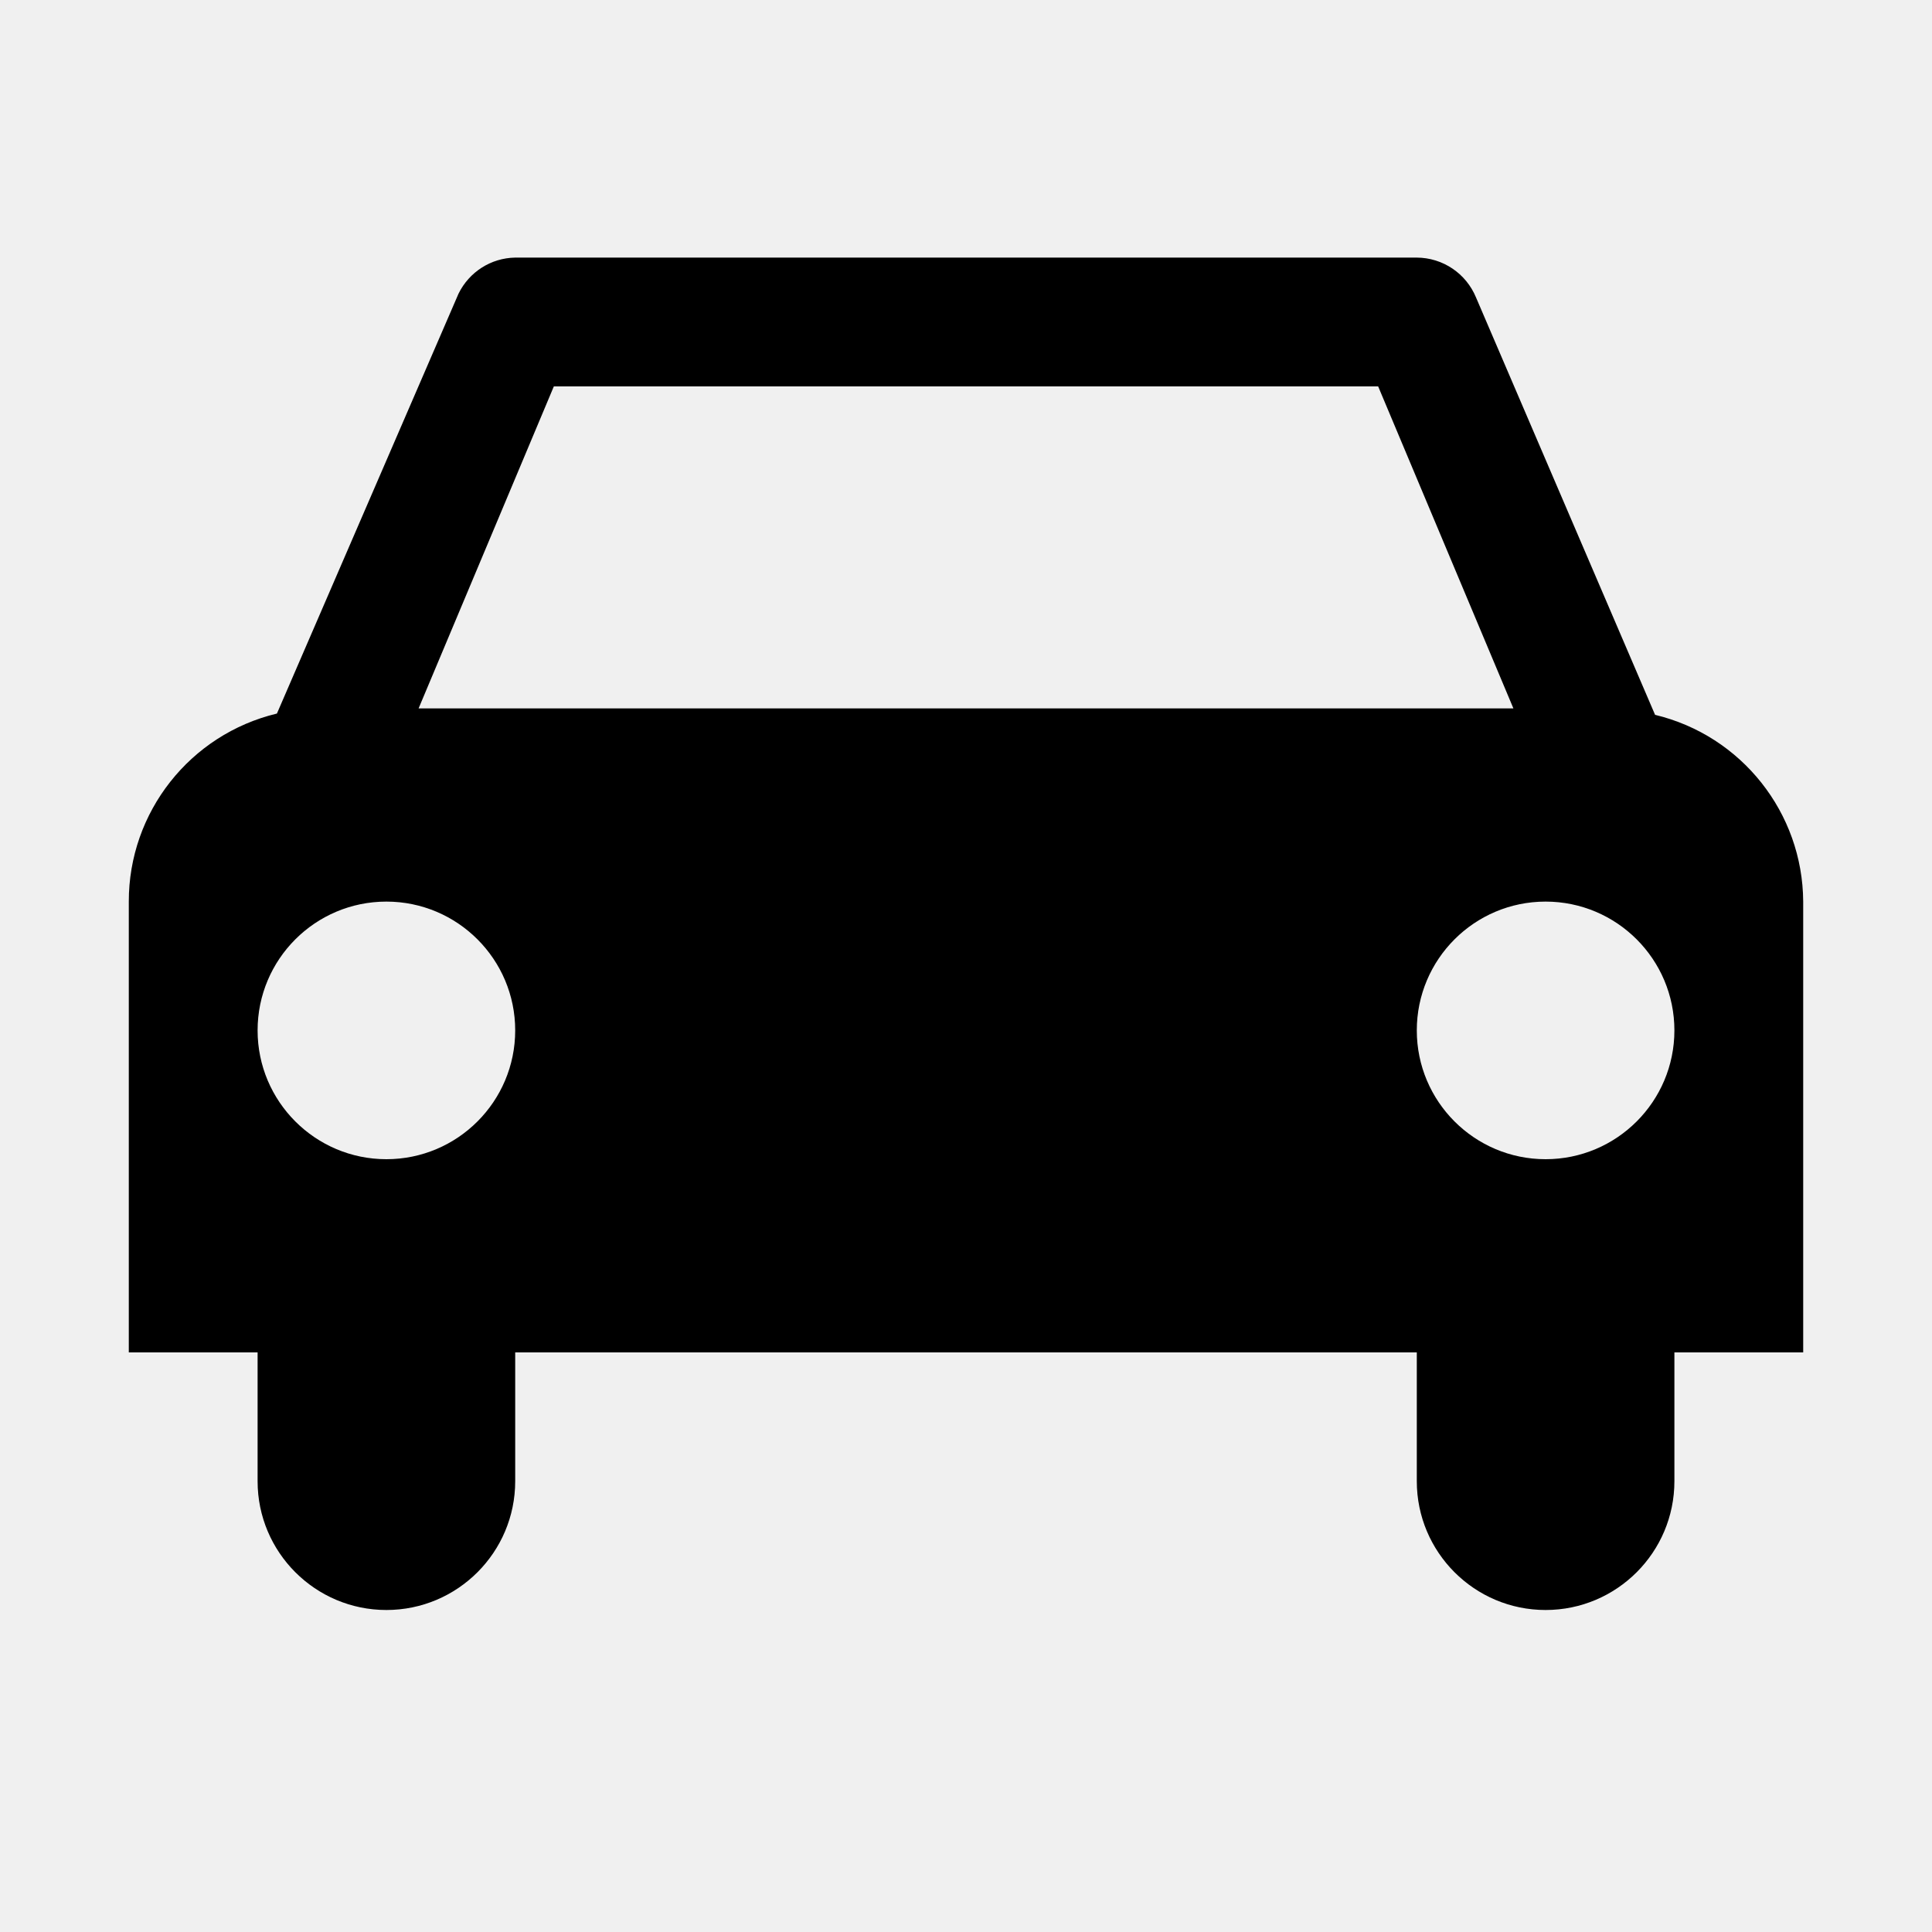
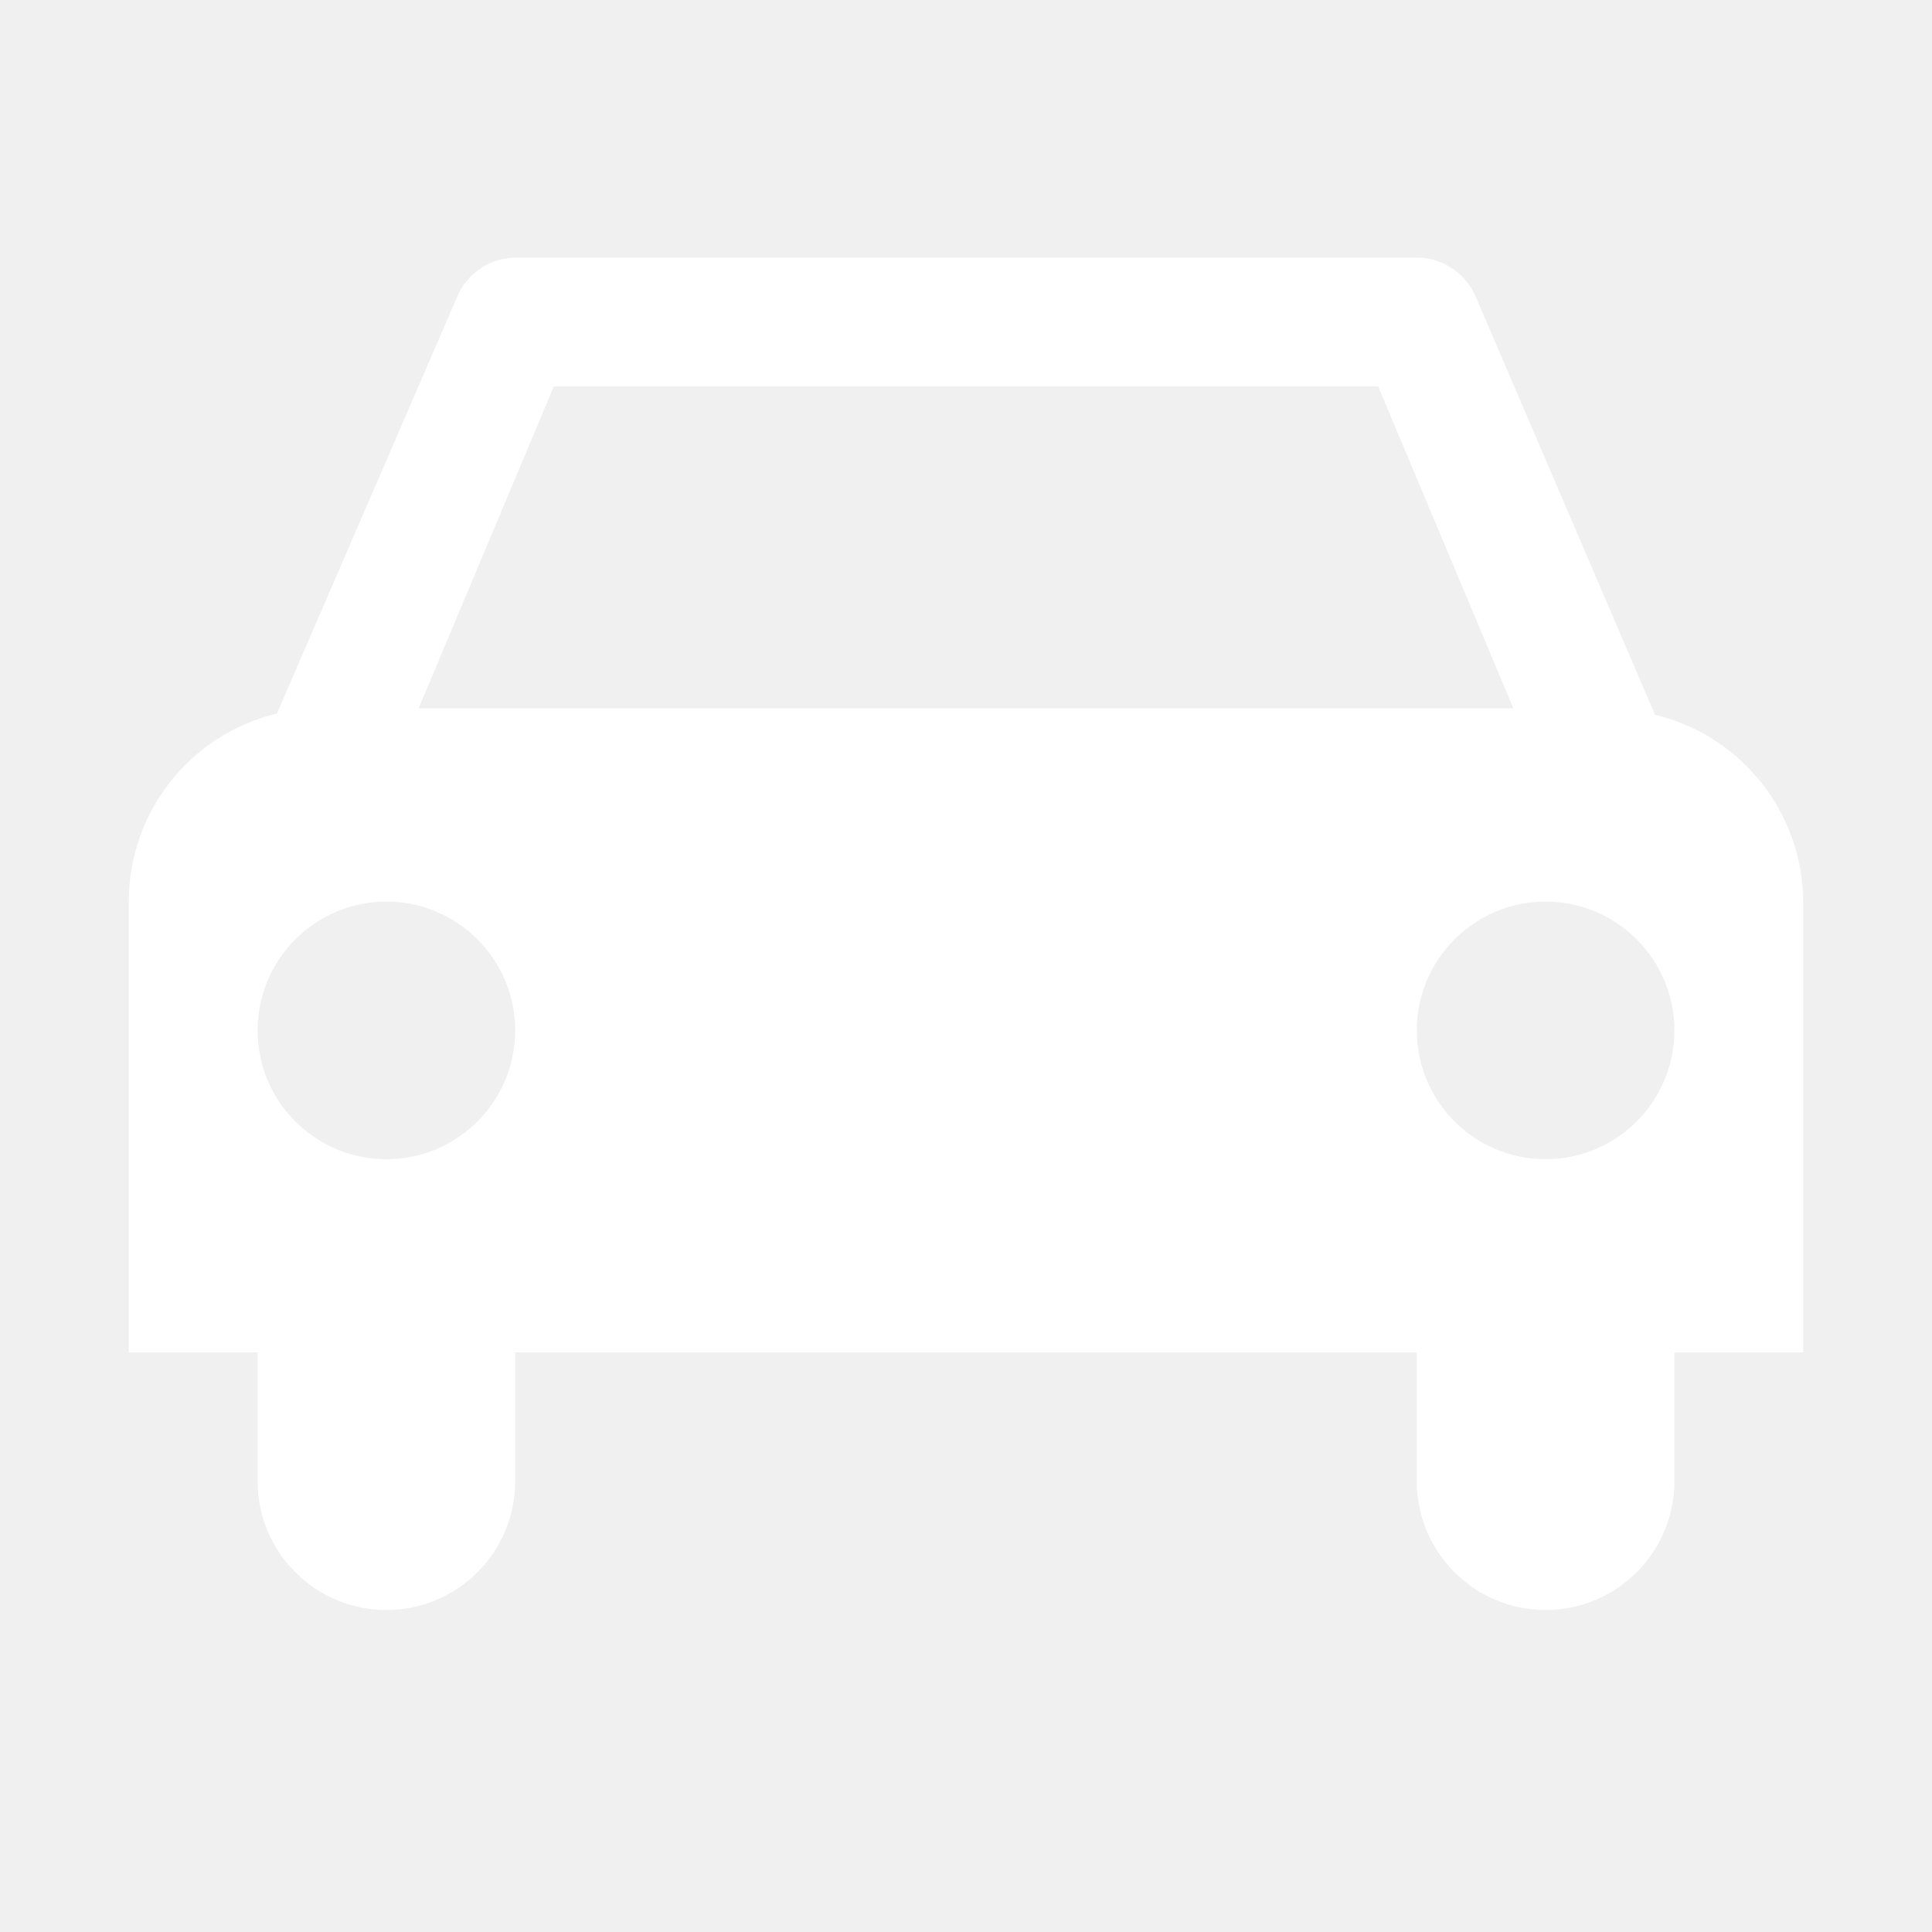
<svg xmlns="http://www.w3.org/2000/svg" version="1.1" id="Layer_1" x="0px" y="0px" width="15px" height="15px" viewBox="0 0 15 15" style="enable-background:new 0 0 15 15;" xml:space="preserve">
  <defs id="defs4694" />
-   <path d="M14,7c-0.004-0.69-0.479-1.289-1.15-1.45l-1.39-3.24l0,0l0,0l0,0C11.383,2.123,11.202,2.001,11,2H4  C3.812,2.003,3.643,2.111,3.56,2.28l0,0l0,0l0,0L2.15,5.54C1.475,5.702,0.999,6.306,1,7v3.5h1v1c0,0.552,0.448,1,1,1  s1-0.448,1-1v-1h7v1c0,0.552,0.448,1,1,1s1-0.448,1-1v-1h1V7z M4.3,3h6.4l1.05,2.5h-8.5L4.3,3z M3,9C2.448,9,2,8.552,2,8  s0.448-1,1-1s1,0.448,1,1S3.552,9,3,9z M12,9c-0.552,0-1-0.448-1-1s0.448-1,1-1s1,0.448,1,1S12.552,9,12,9z" id="path4689" />
+   <path d="M14,7c-0.004-0.69-0.479-1.289-1.15-1.45l-1.39-3.24l0,0l0,0l0,0C11.383,2.123,11.202,2.001,11,2H4  C3.812,2.003,3.643,2.111,3.56,2.28l0,0l0,0l0,0L2.15,5.54C1.475,5.702,0.999,6.306,1,7v3.5h1v1c0,0.552,0.448,1,1,1  s1-0.448,1-1v-1h7v1c0,0.552,0.448,1,1,1s1-0.448,1-1v-1h1V7z M4.3,3h6.4l1.05,2.5h-8.5L4.3,3z M3,9C2.448,9,2,8.552,2,8  s0.448-1,1-1s1,0.448,1,1S3.552,9,3,9z M12,9c-0.552,0-1-0.448-1-1s0.448-1,1-1s1,0.448,1,1S12.552,9,12,9z" id="path4689" style="fill:#ffffff;fill-opacity:1" />
</svg>
